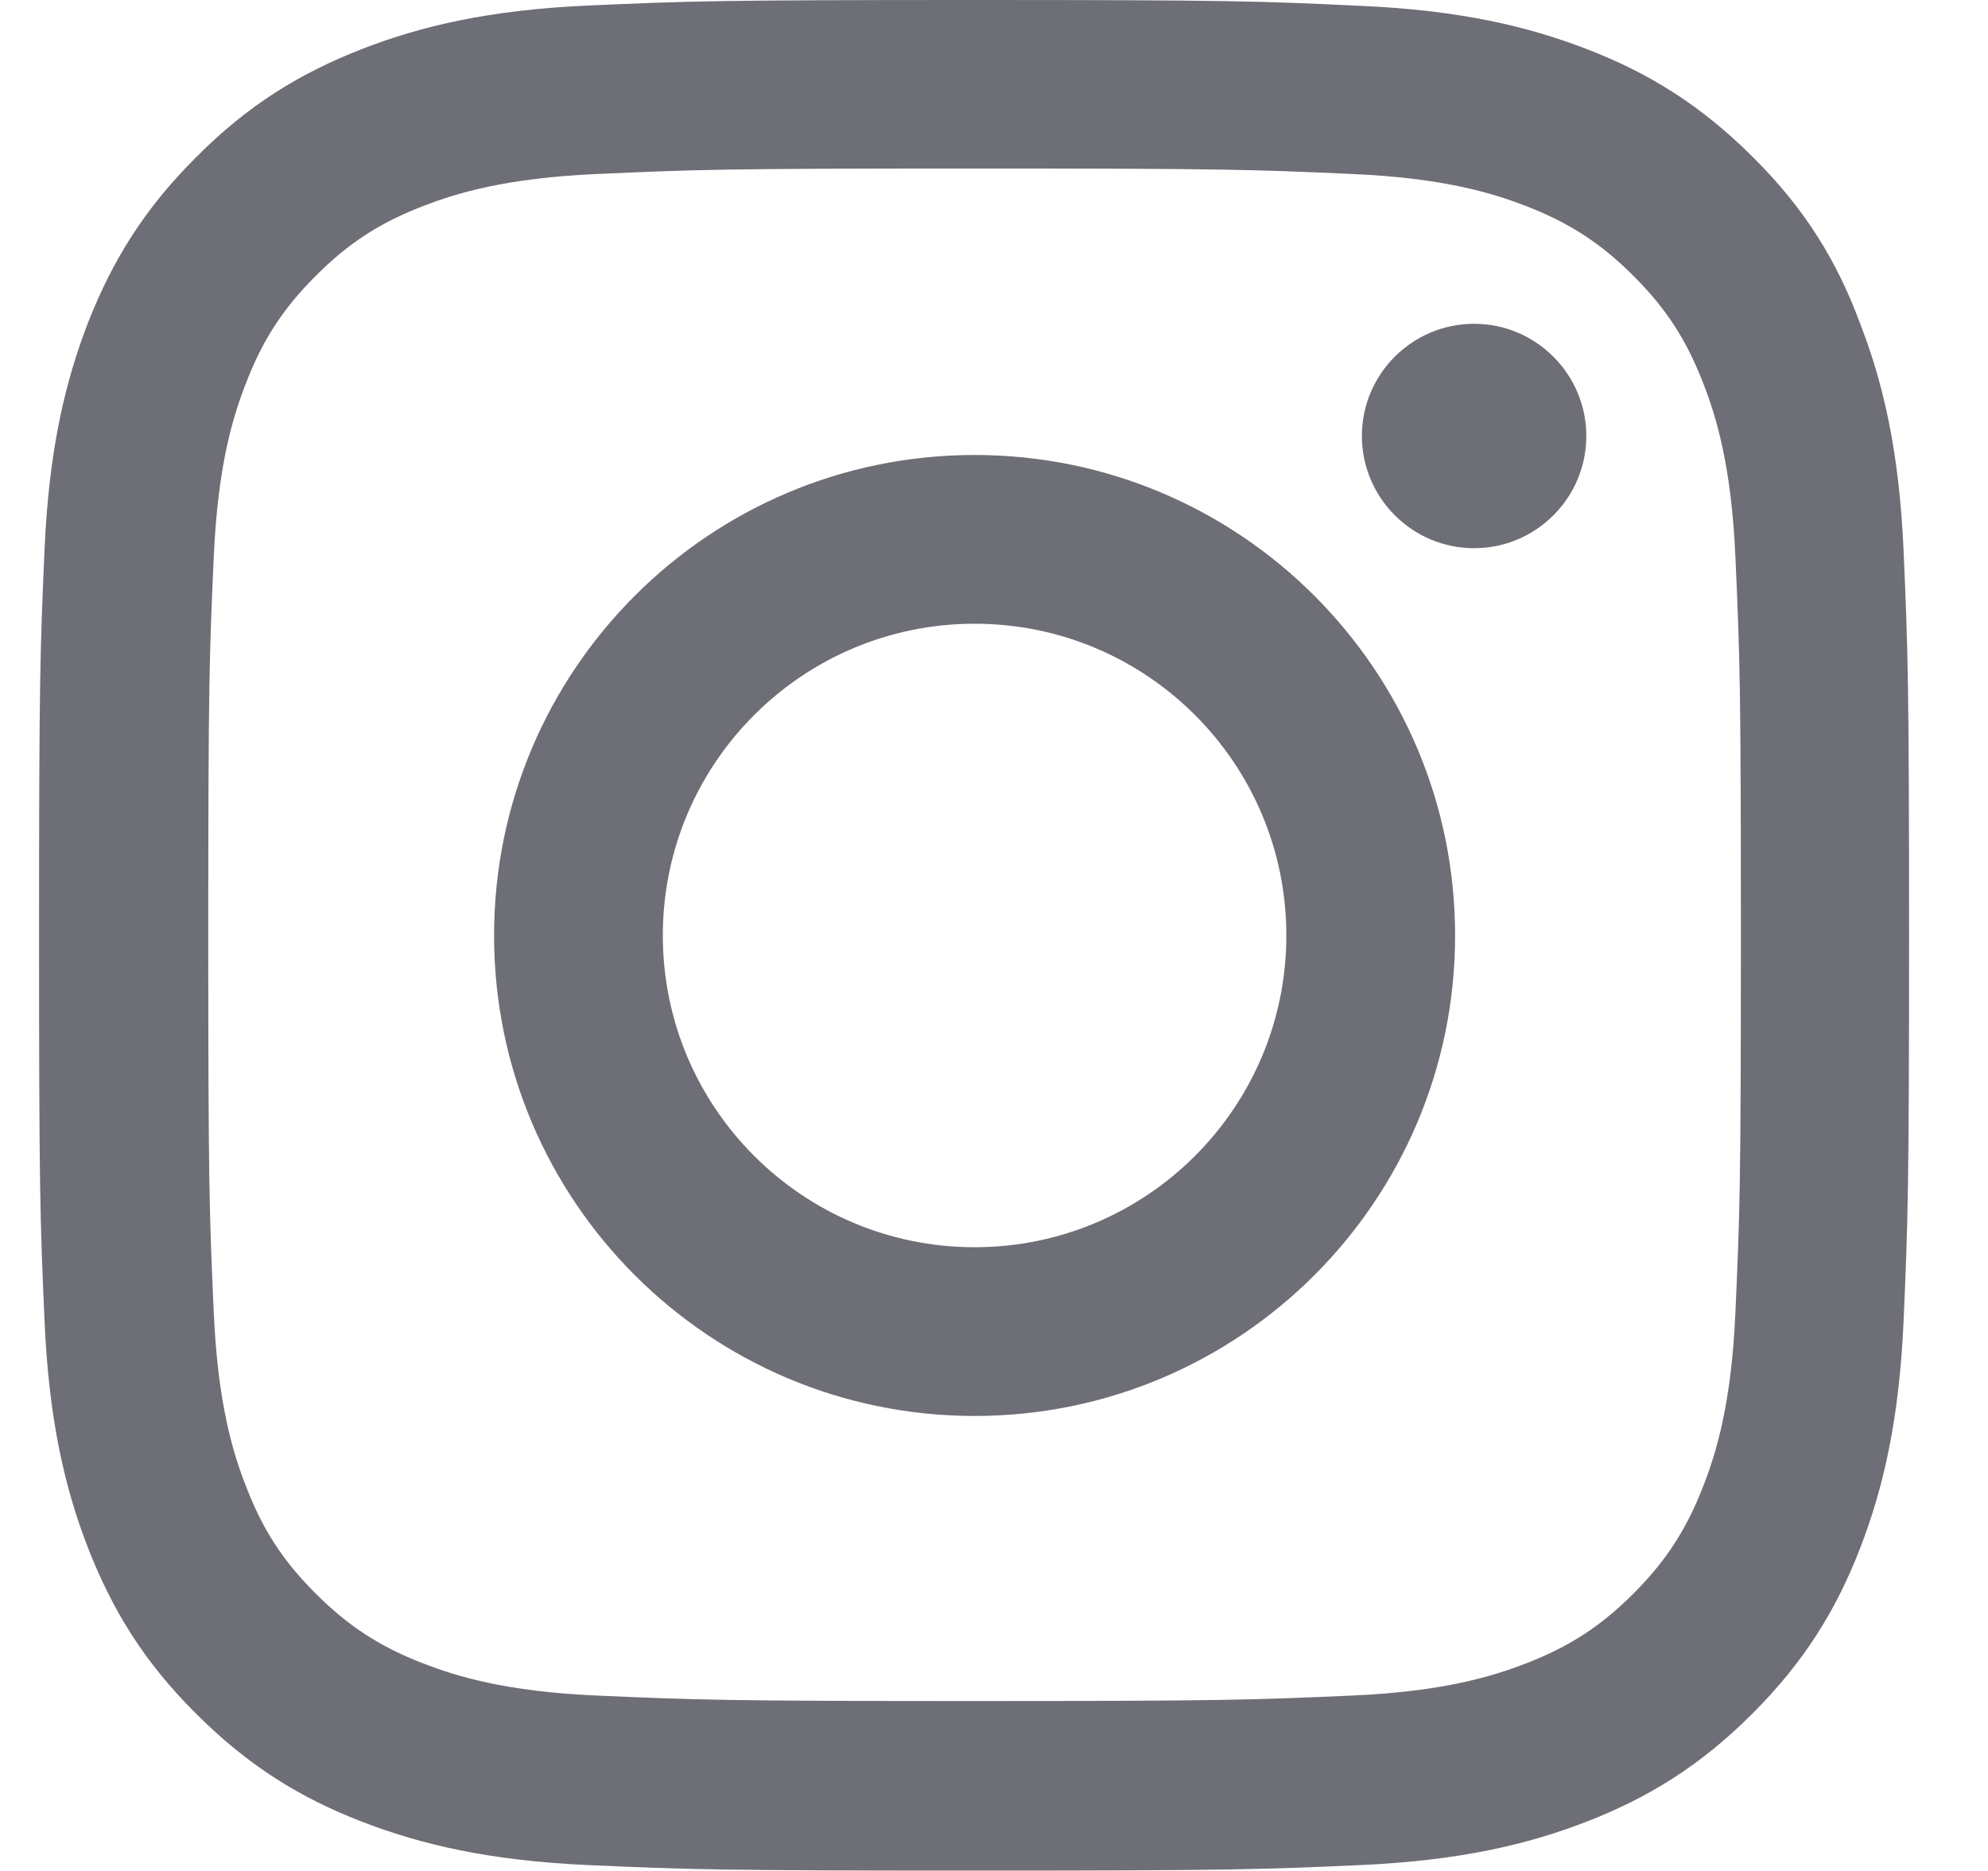
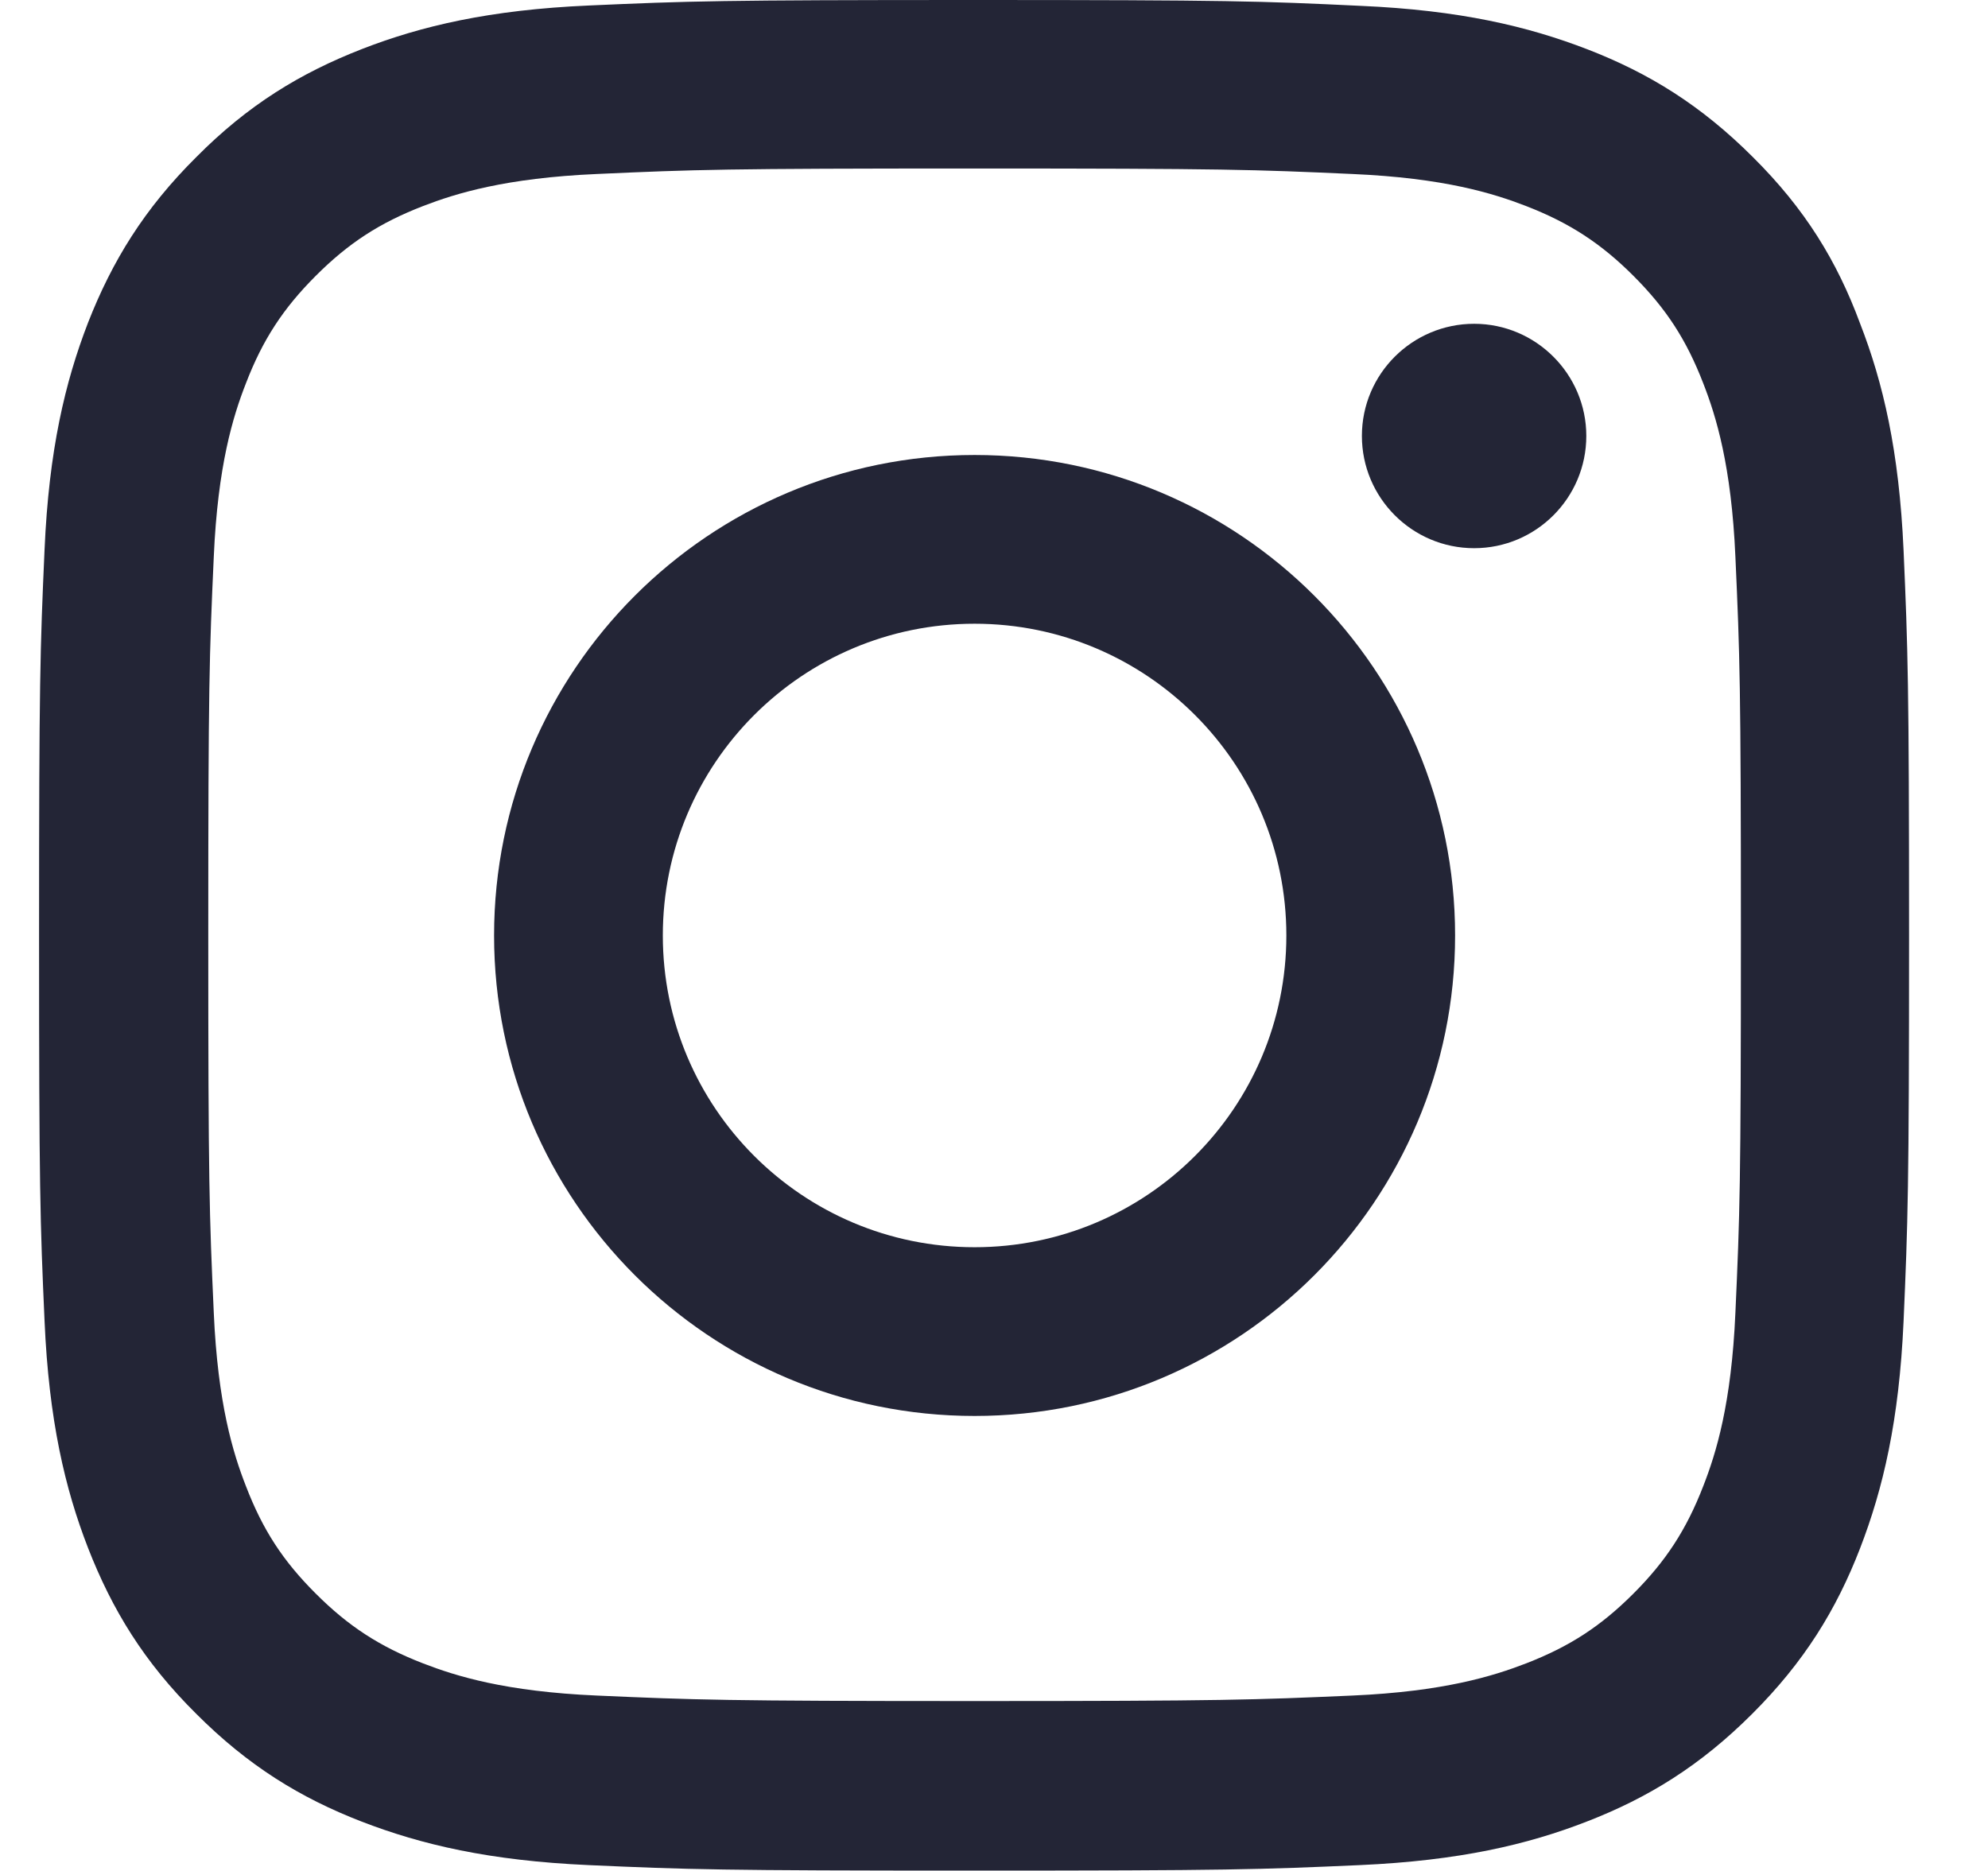
<svg xmlns="http://www.w3.org/2000/svg" width="17" height="16" viewBox="0 0 17 16" fill="none">
-   <path d="M8.334 1.441C10.472 1.441 10.725 1.45 11.565 1.488C12.347 1.522 12.768 1.653 13.05 1.762C13.421 1.906 13.69 2.081 13.968 2.359C14.25 2.641 14.421 2.906 14.565 3.278C14.675 3.559 14.806 3.984 14.84 4.763C14.878 5.606 14.887 5.859 14.887 7.994C14.887 10.131 14.878 10.384 14.84 11.225C14.806 12.006 14.675 12.428 14.565 12.709C14.421 13.081 14.246 13.35 13.968 13.628C13.687 13.909 13.421 14.081 13.05 14.225C12.768 14.334 12.343 14.466 11.565 14.5C10.722 14.537 10.468 14.547 8.334 14.547C6.196 14.547 5.943 14.537 5.103 14.5C4.321 14.466 3.9 14.334 3.618 14.225C3.246 14.081 2.978 13.906 2.7 13.628C2.418 13.347 2.246 13.081 2.103 12.709C1.993 12.428 1.862 12.003 1.828 11.225C1.79 10.381 1.781 10.128 1.781 7.994C1.781 5.856 1.79 5.603 1.828 4.763C1.862 3.981 1.993 3.559 2.103 3.278C2.246 2.906 2.421 2.638 2.7 2.359C2.981 2.078 3.246 1.906 3.618 1.762C3.9 1.653 4.325 1.522 5.103 1.488C5.943 1.45 6.196 1.441 8.334 1.441ZM8.334 0C6.162 0 5.89 0.009 5.037 0.047C4.187 0.084 3.603 0.222 3.096 0.419C2.568 0.625 2.121 0.897 1.678 1.344C1.231 1.788 0.959 2.234 0.753 2.759C0.556 3.269 0.418 3.85 0.381 4.7C0.343 5.556 0.334 5.828 0.334 8C0.334 10.172 0.343 10.444 0.381 11.297C0.418 12.147 0.556 12.731 0.753 13.238C0.959 13.766 1.231 14.213 1.678 14.656C2.121 15.1 2.568 15.375 3.093 15.578C3.603 15.775 4.184 15.912 5.034 15.95C5.887 15.988 6.159 15.997 8.331 15.997C10.503 15.997 10.775 15.988 11.628 15.95C12.478 15.912 13.062 15.775 13.568 15.578C14.093 15.375 14.54 15.1 14.984 14.656C15.428 14.213 15.703 13.766 15.906 13.241C16.103 12.731 16.24 12.15 16.278 11.3C16.315 10.447 16.325 10.175 16.325 8.003C16.325 5.831 16.315 5.559 16.278 4.706C16.24 3.856 16.103 3.272 15.906 2.766C15.709 2.234 15.437 1.788 14.99 1.344C14.546 0.9 14.1 0.625 13.575 0.422C13.065 0.225 12.484 0.087 11.634 0.05C10.778 0.009 10.506 0 8.334 0Z" fill="#6D6E76" />
-   <path d="M8.334 3.891C6.065 3.891 4.225 5.731 4.225 8C4.225 10.269 6.065 12.109 8.334 12.109C10.603 12.109 12.443 10.269 12.443 8C12.443 5.731 10.603 3.891 8.334 3.891ZM8.334 10.666C6.862 10.666 5.668 9.472 5.668 8C5.668 6.528 6.862 5.334 8.334 5.334C9.806 5.334 11 6.528 11 8C11 9.472 9.806 10.666 8.334 10.666Z" fill="#6D6E76" />
-   <path d="M13.565 3.728C13.565 4.259 13.134 4.688 12.606 4.688C12.075 4.688 11.646 4.256 11.646 3.728C11.646 3.197 12.078 2.769 12.606 2.769C13.134 2.769 13.565 3.2 13.565 3.728Z" fill="#6D6E76" />
+   <path d="M8.334 1.441C10.472 1.441 10.725 1.45 11.565 1.488C12.347 1.522 12.768 1.653 13.05 1.762C13.421 1.906 13.69 2.081 13.968 2.359C14.25 2.641 14.421 2.906 14.565 3.278C14.675 3.559 14.806 3.984 14.84 4.763C14.878 5.606 14.887 5.859 14.887 7.994C14.887 10.131 14.878 10.384 14.84 11.225C14.806 12.006 14.675 12.428 14.565 12.709C14.421 13.081 14.246 13.35 13.968 13.628C13.687 13.909 13.421 14.081 13.05 14.225C12.768 14.334 12.343 14.466 11.565 14.5C10.722 14.537 10.468 14.547 8.334 14.547C6.196 14.547 5.943 14.537 5.103 14.5C4.321 14.466 3.9 14.334 3.618 14.225C3.246 14.081 2.978 13.906 2.7 13.628C2.418 13.347 2.246 13.081 2.103 12.709C1.993 12.428 1.862 12.003 1.828 11.225C1.79 10.381 1.781 10.128 1.781 7.994C1.781 5.856 1.79 5.603 1.828 4.763C1.862 3.981 1.993 3.559 2.103 3.278C2.246 2.906 2.421 2.638 2.7 2.359C2.981 2.078 3.246 1.906 3.618 1.762C3.9 1.653 4.325 1.522 5.103 1.488C5.943 1.45 6.196 1.441 8.334 1.441ZM8.334 0C6.162 0 5.89 0.009 5.037 0.047C4.187 0.084 3.603 0.222 3.096 0.419C2.568 0.625 2.121 0.897 1.678 1.344C1.231 1.788 0.959 2.234 0.753 2.759C0.556 3.269 0.418 3.85 0.381 4.7C0.343 5.556 0.334 5.828 0.334 8C0.334 10.172 0.343 10.444 0.381 11.297C0.418 12.147 0.556 12.731 0.753 13.238C0.959 13.766 1.231 14.213 1.678 14.656C2.121 15.1 2.568 15.375 3.093 15.578C3.603 15.775 4.184 15.912 5.034 15.95C5.887 15.988 6.159 15.997 8.331 15.997C10.503 15.997 10.775 15.988 11.628 15.95C12.478 15.912 13.062 15.775 13.568 15.578C14.093 15.375 14.54 15.1 14.984 14.656C15.428 14.213 15.703 13.766 15.906 13.241C16.103 12.731 16.24 12.15 16.278 11.3C16.315 10.447 16.325 10.175 16.325 8.003C16.325 5.831 16.315 5.559 16.278 4.706C16.24 3.856 16.103 3.272 15.906 2.766C15.709 2.234 15.437 1.788 14.99 1.344C14.546 0.9 14.1 0.625 13.575 0.422C13.065 0.225 12.484 0.087 11.634 0.05C10.778 0.009 10.506 0 8.334 0Z" fill="#232536" />
+   <path d="M8.334 3.891C6.065 3.891 4.225 5.731 4.225 8C4.225 10.269 6.065 12.109 8.334 12.109C10.603 12.109 12.443 10.269 12.443 8C12.443 5.731 10.603 3.891 8.334 3.891ZM8.334 10.666C6.862 10.666 5.668 9.472 5.668 8C5.668 6.528 6.862 5.334 8.334 5.334C9.806 5.334 11 6.528 11 8C11 9.472 9.806 10.666 8.334 10.666Z" fill="#232536" />
+   <path d="M13.565 3.728C13.565 4.259 13.134 4.688 12.606 4.688C12.075 4.688 11.646 4.256 11.646 3.728C11.646 3.197 12.078 2.769 12.606 2.769C13.134 2.769 13.565 3.2 13.565 3.728Z" fill="#232536" />
</svg>
